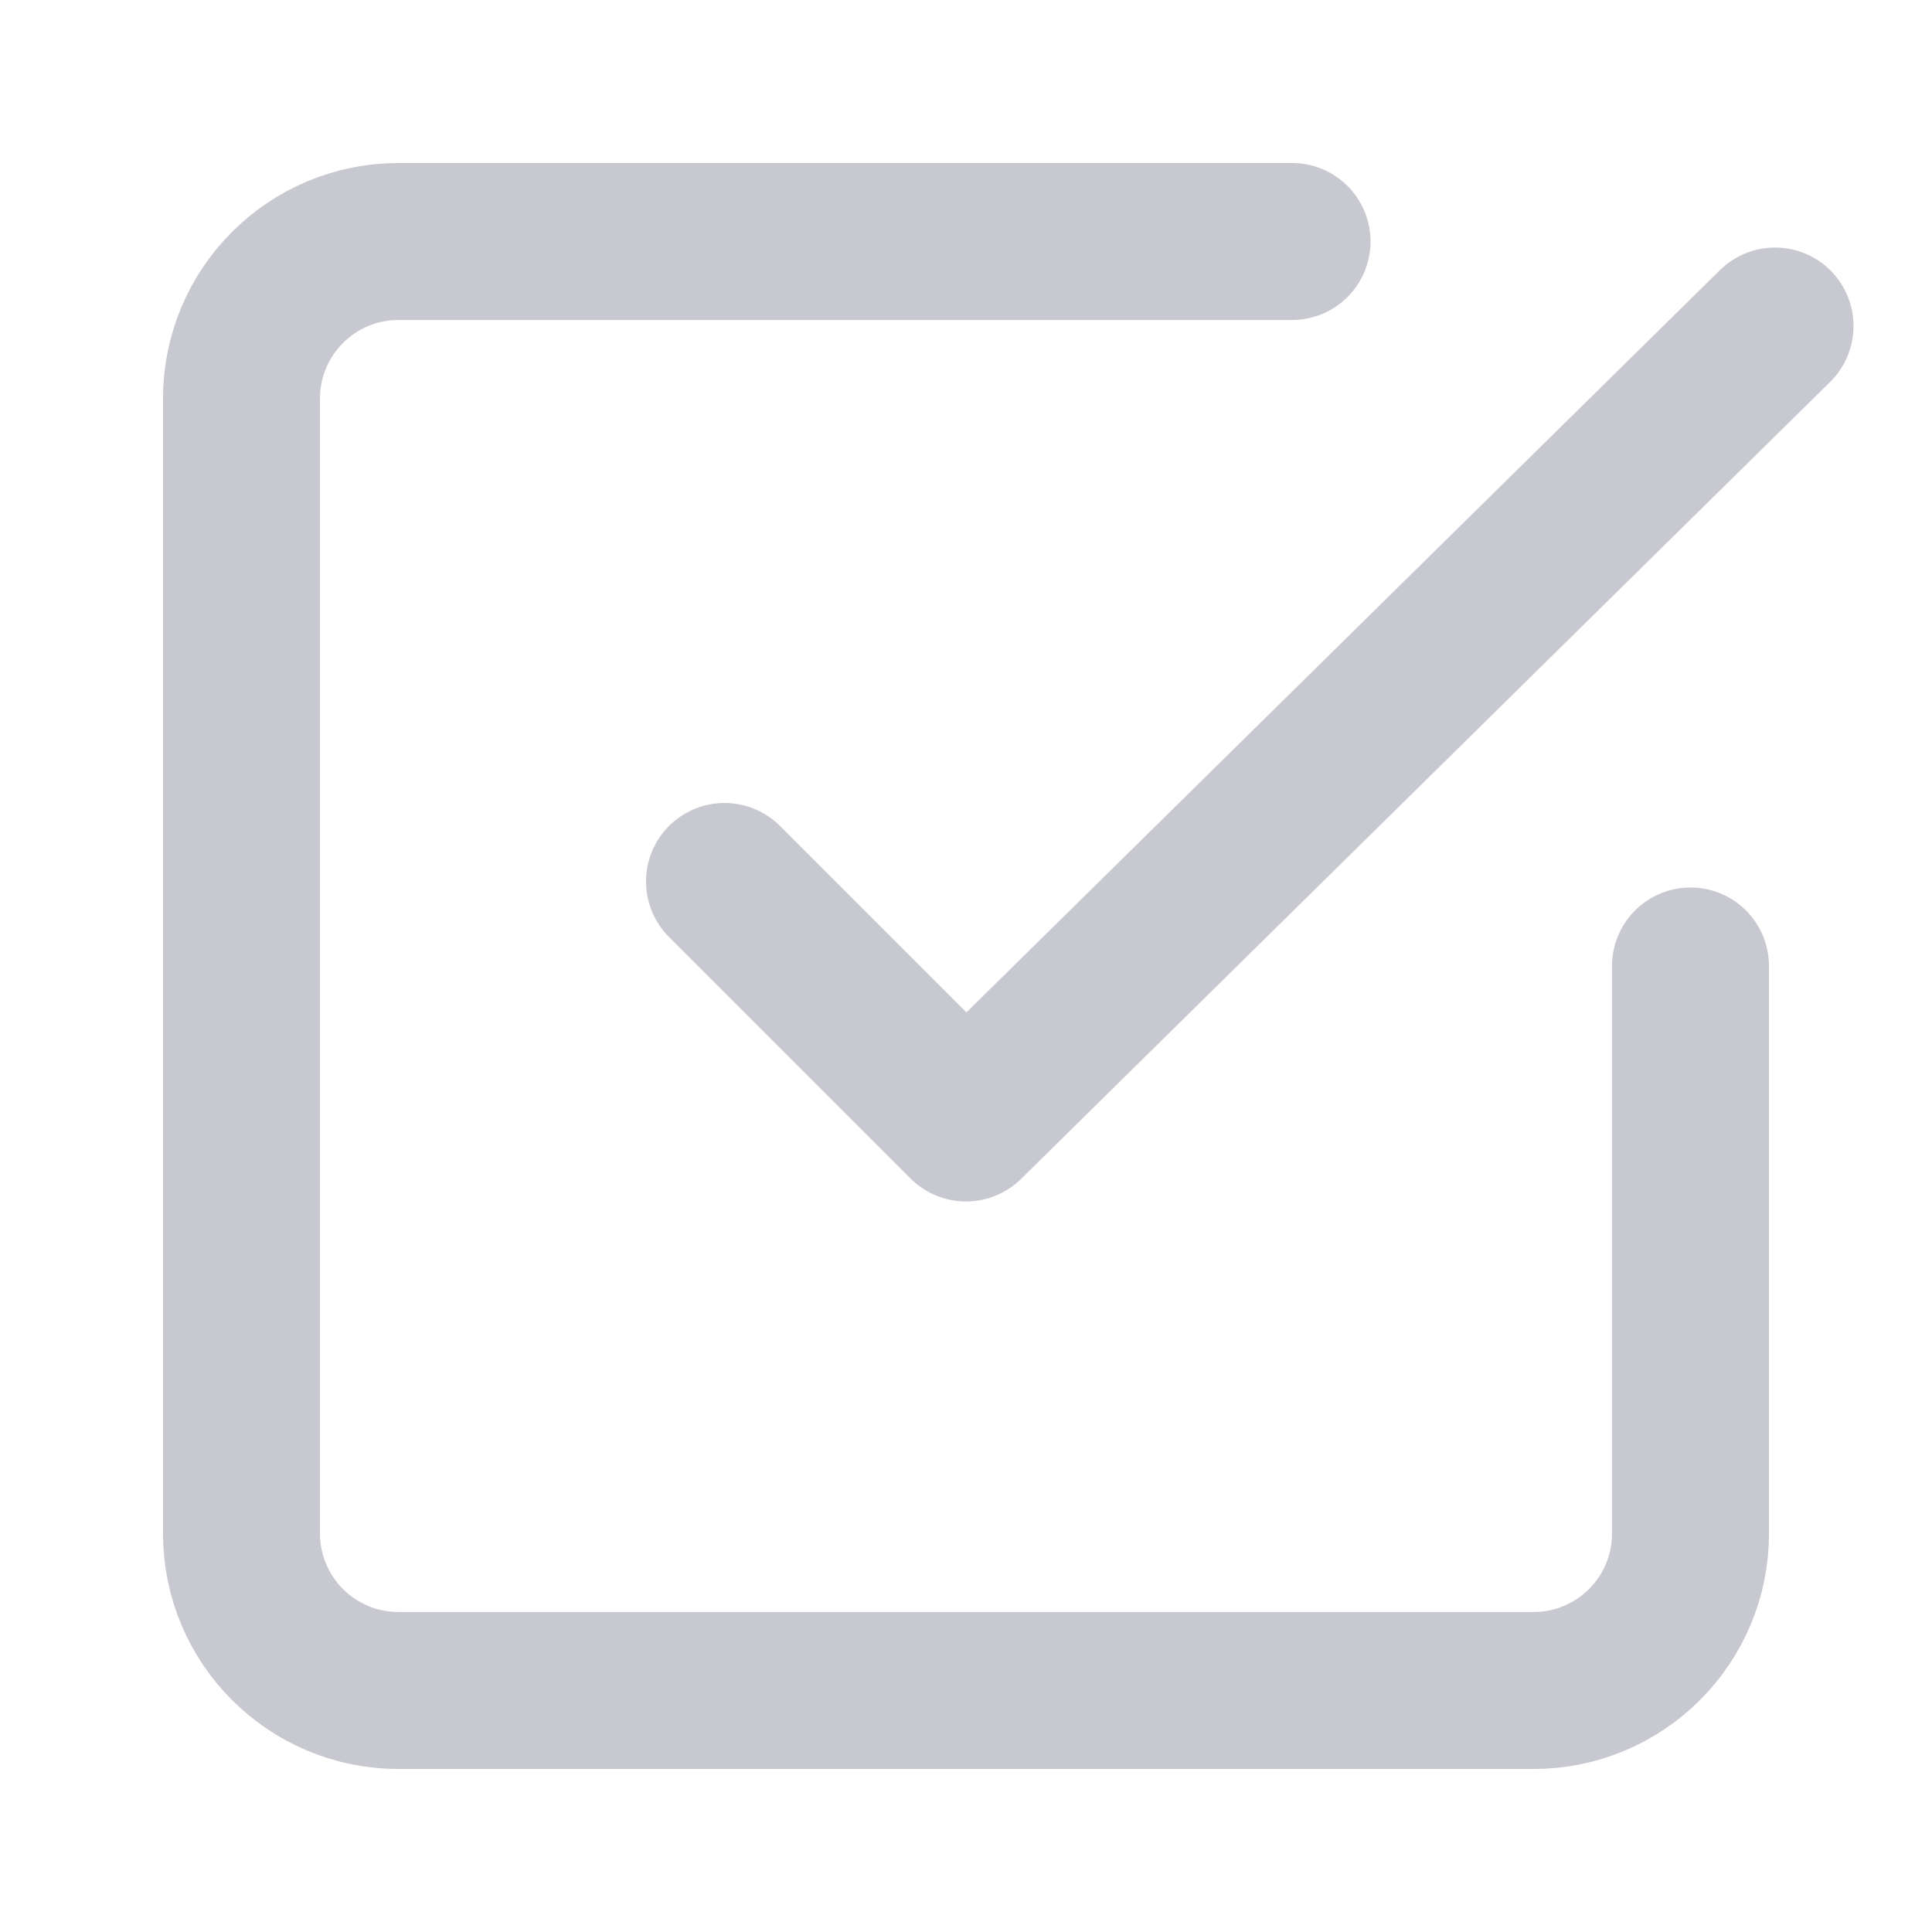
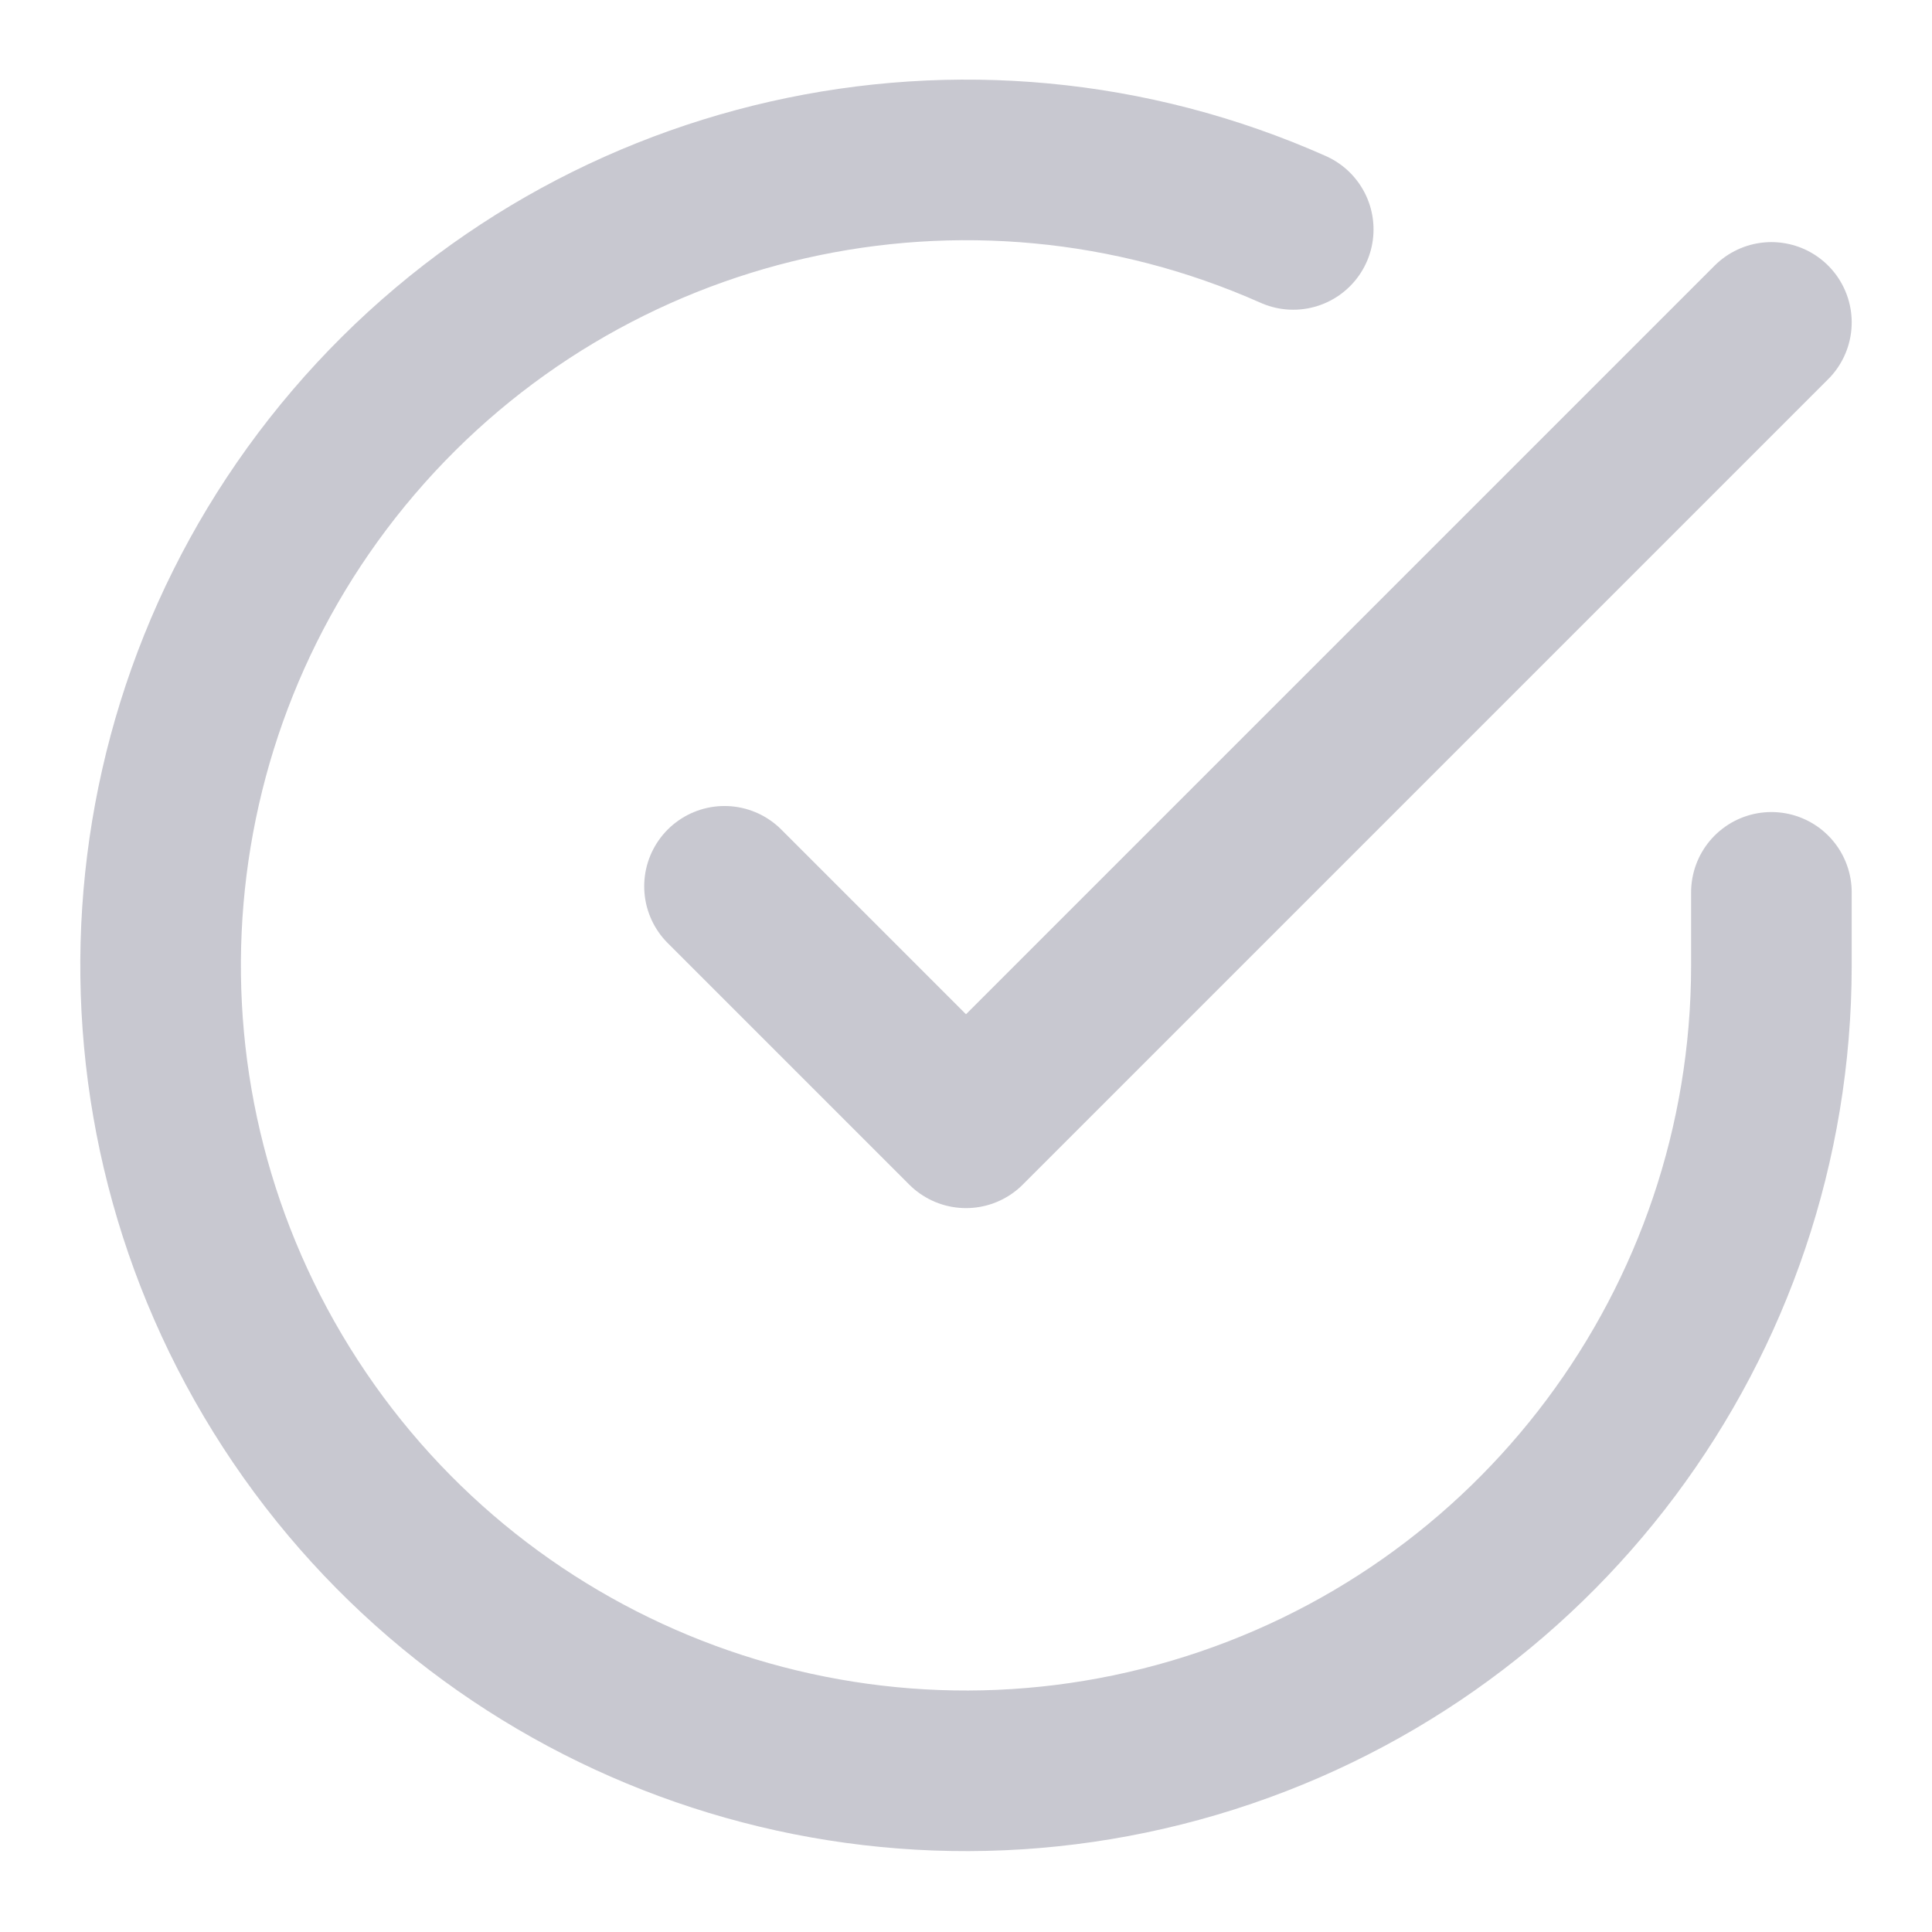
- <svg xmlns="http://www.w3.org/2000/svg" width="16" height="16" fill="none">
-   <g stroke="#c8c8d0" stroke-linecap="round" stroke-linejoin="round" stroke-width="1.3">
-     <path d="M6 7.3l2 2 6.7-6.6" />
-     <path d="M14 8v4.7a1.3 1.3 0 01-1.3 1.3H3.3A1.3 1.3 0 012 12.7V3.3A1.3 1.3 0 013.3 2h7.4" />
+ <svg xmlns="http://www.w3.org/2000/svg" fill="none" height="16" width="16">
+   <g stroke="#c8c8d0" stroke-linecap="round" stroke-linejoin="round" stroke-width="1.33">
+     <path d="m14.67 7.39v.61a6.67 6.67 0 1 1 -3.96-6.1" />
+     <path d="m14.67 2.67-6.67 6.67-2-2" />
  </g>
</svg>
